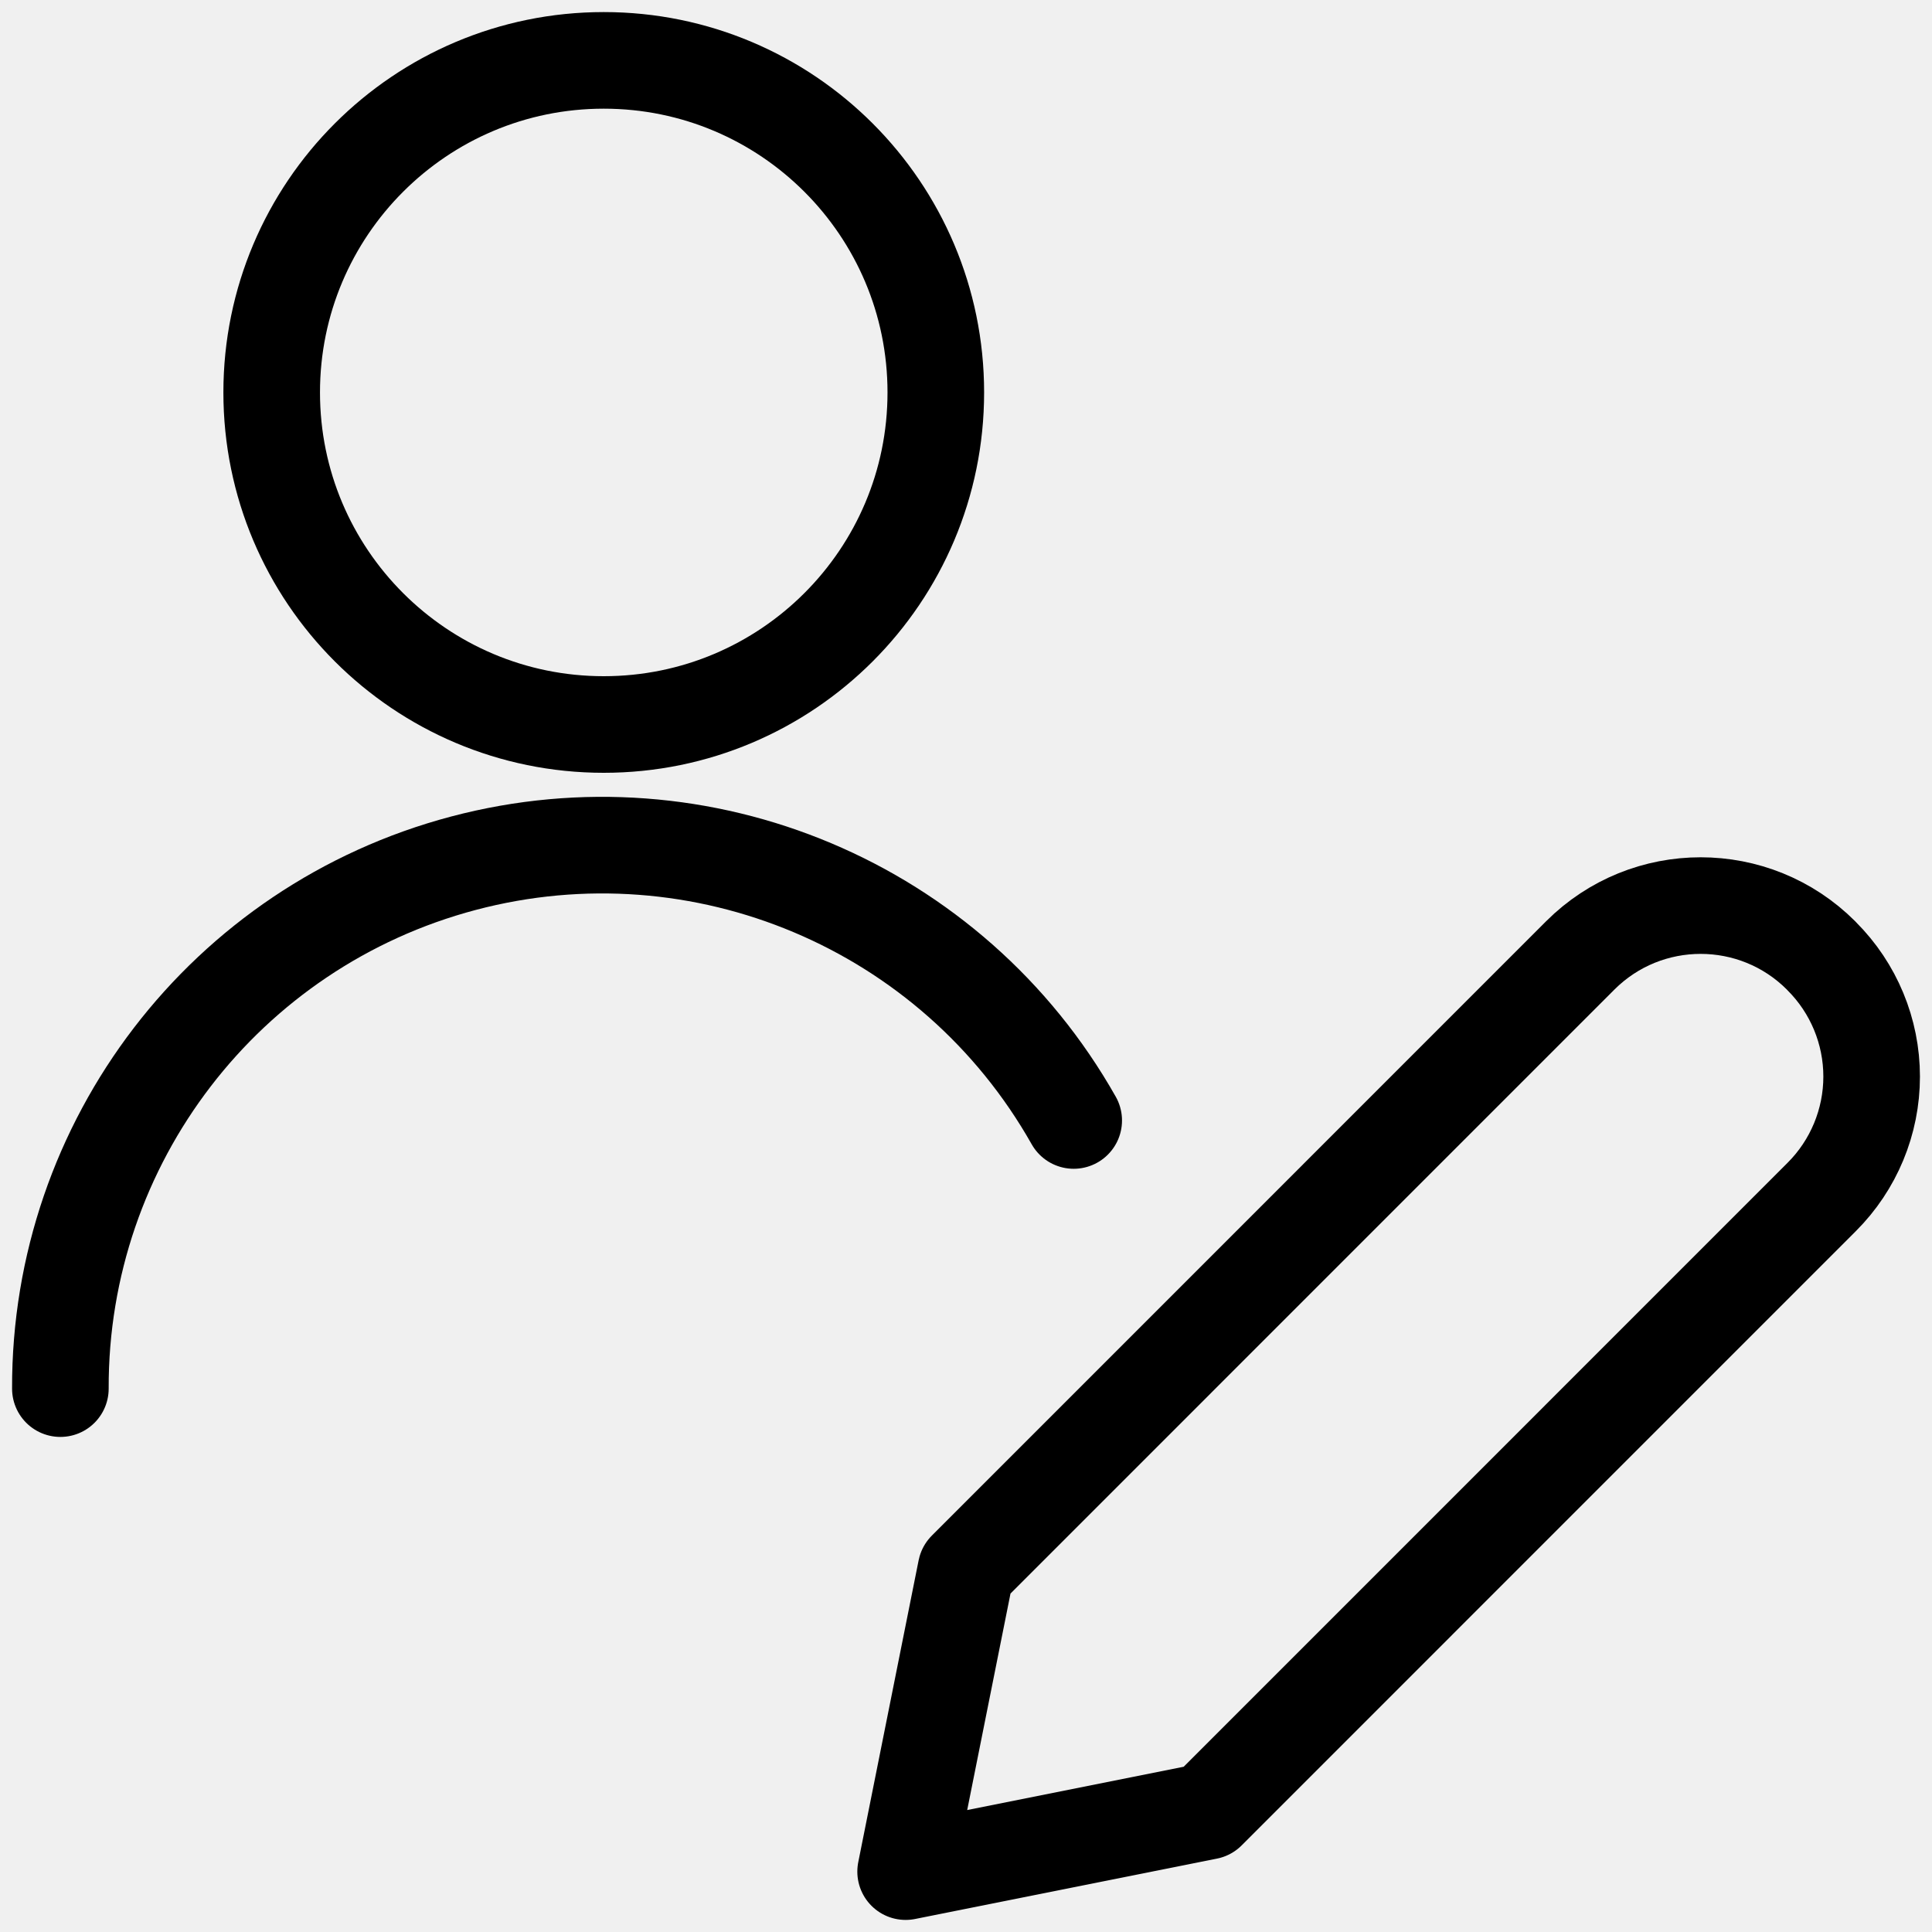
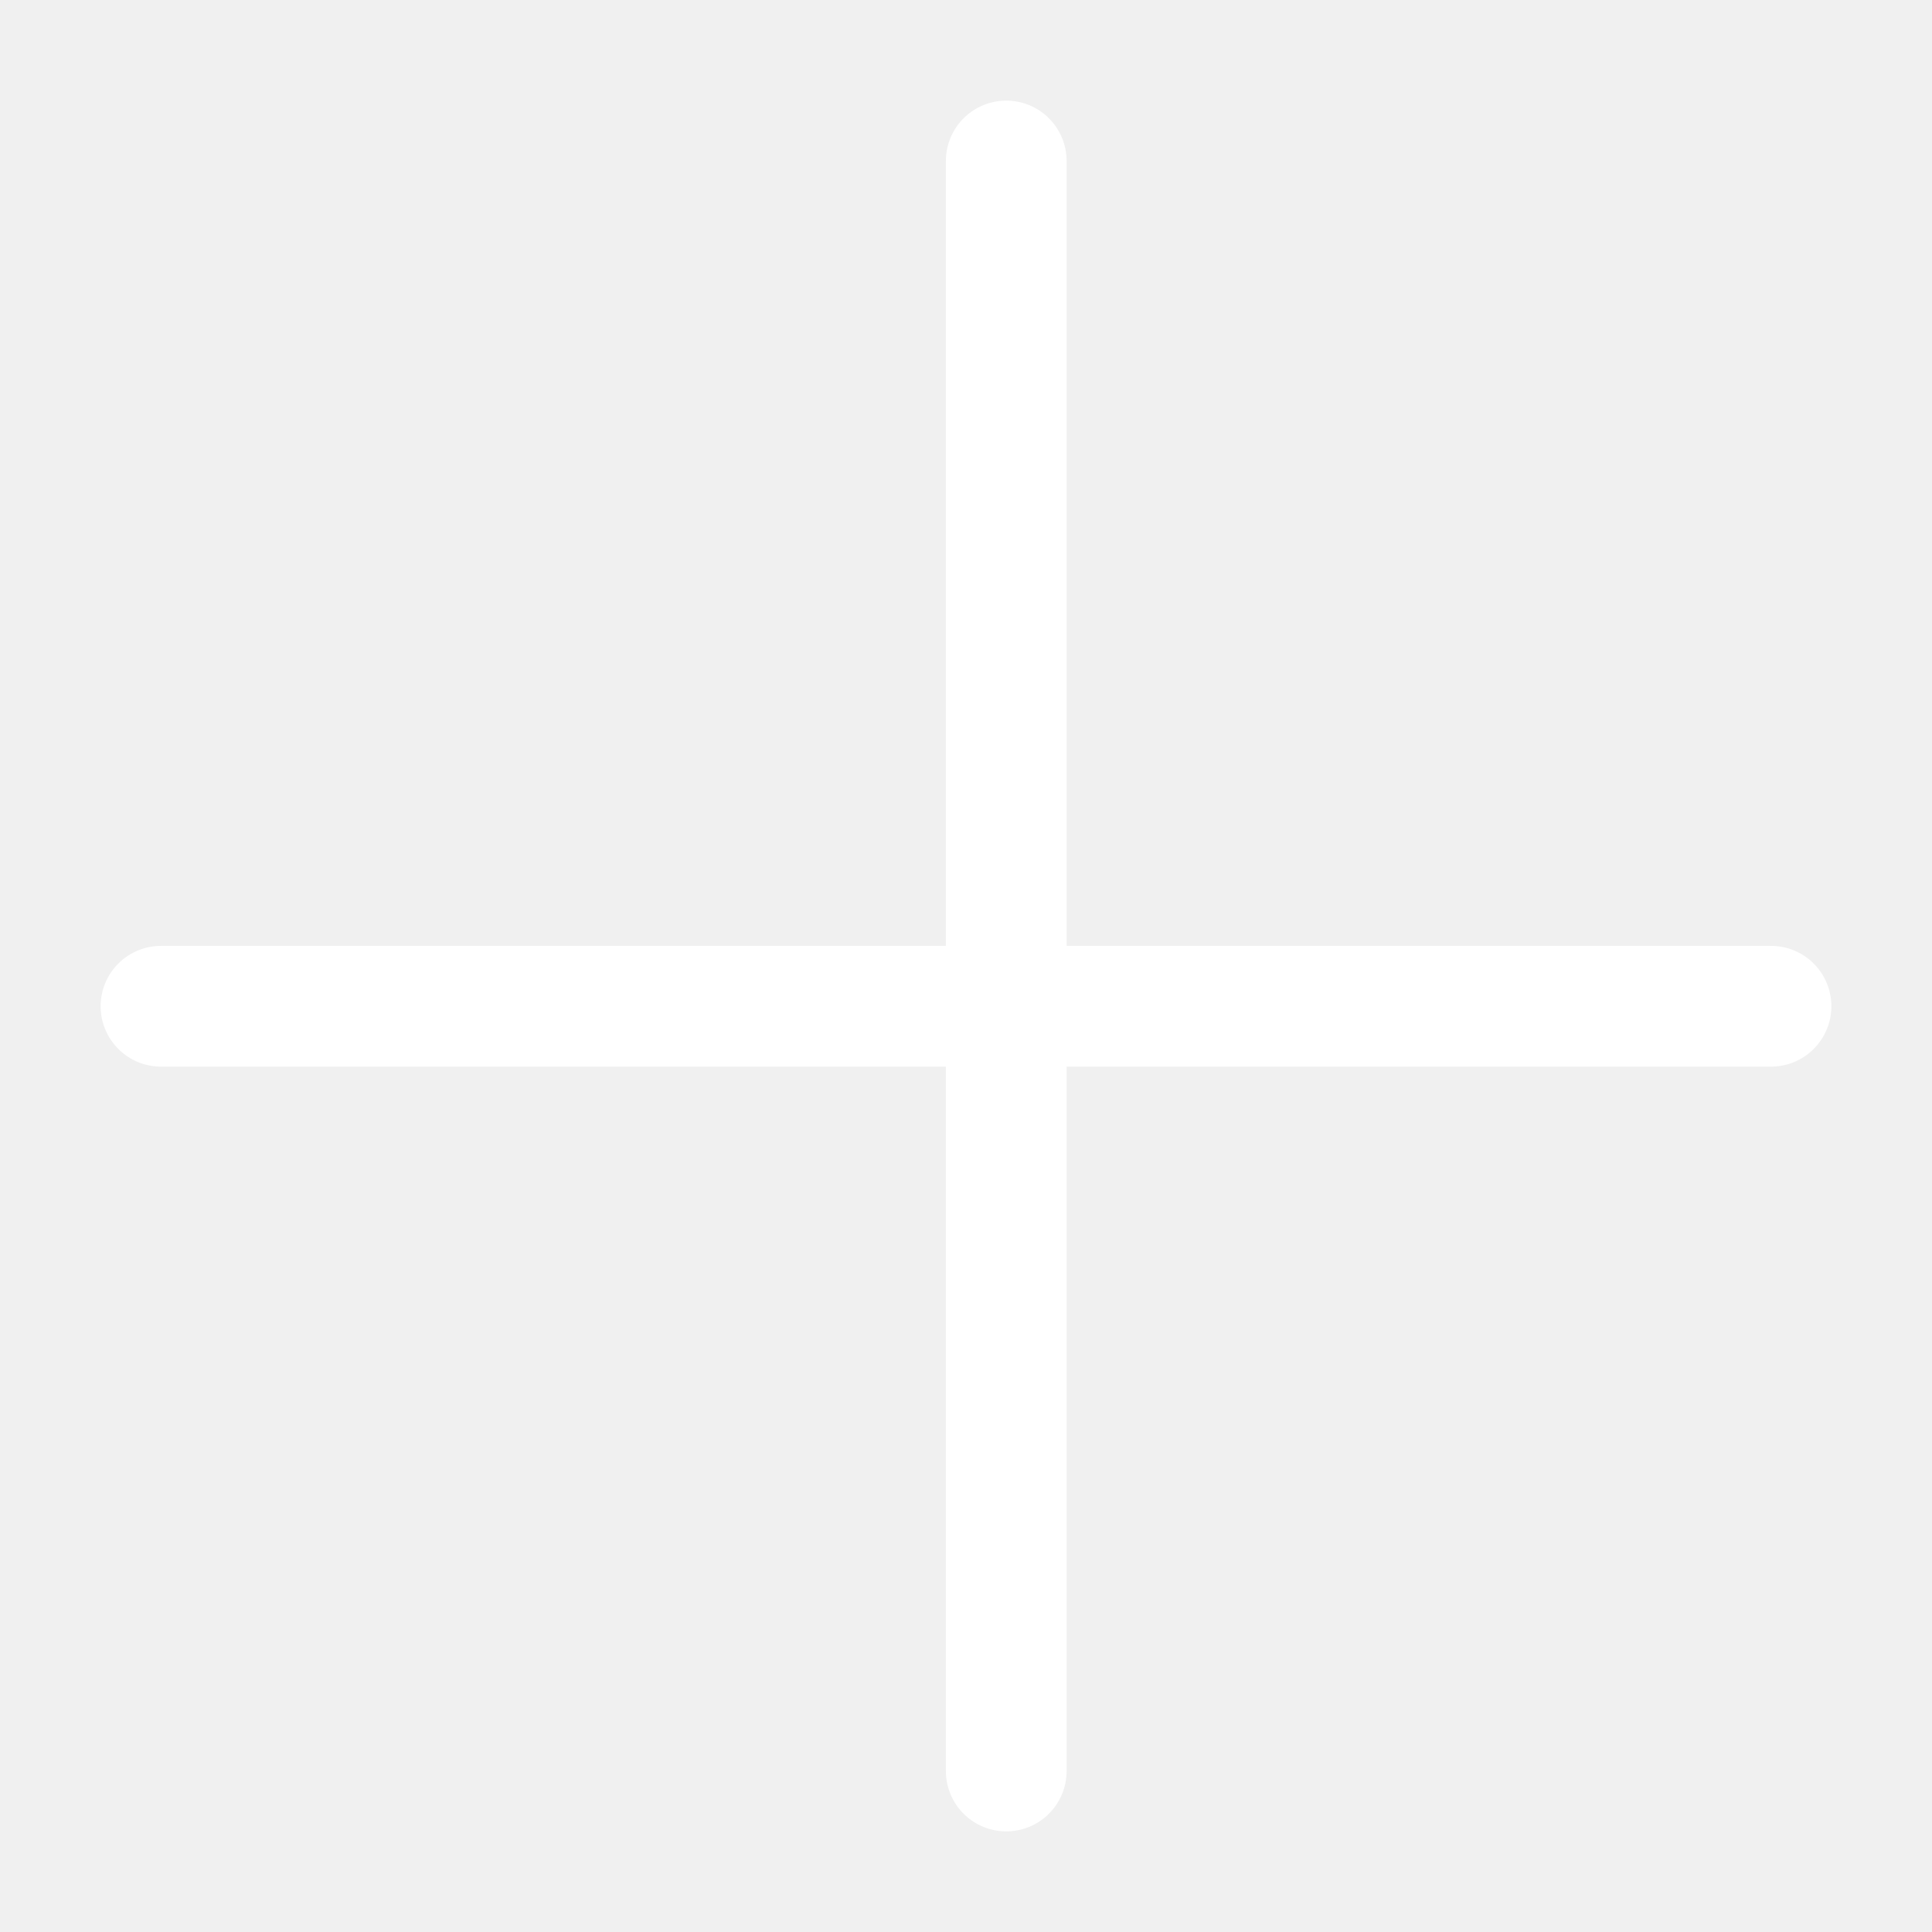
- <svg xmlns="http://www.w3.org/2000/svg" id="Regular" viewBox="0 0 24 24">
-   <defs>
-     <style>.cls-1{fill:none;stroke:currentColor;stroke-linecap:round;stroke-linejoin:round;stroke-width:1.2px;}</style>
-   </defs>
-   <path class="cls-1" d="M22.63,14.869,15,22.5l-3.75.75L12,19.5l7.63-7.631a2.116,2.116,0,0,1,2.992,0l.008.009A2.113,2.113,0,0,1,22.63,14.869Z" />
-   <circle class="cls-1" cx="7.5" cy="4.875" r="4.125" />
-   <path class="cls-1" d="M13.338,13.919A6.729,6.729,0,0,0,.75,17.25" />
+ <svg xmlns="http://www.w3.org/2000/svg" width="24" height="24" viewBox="0 0 24 24">
+   <g fill="none" fill-rule="evenodd">
+     <path stroke="#FFF" stroke-width="1.5" stroke-linecap="round" d="M12.5 2v20M2 12.5h20" />
+   </g>
</svg>
